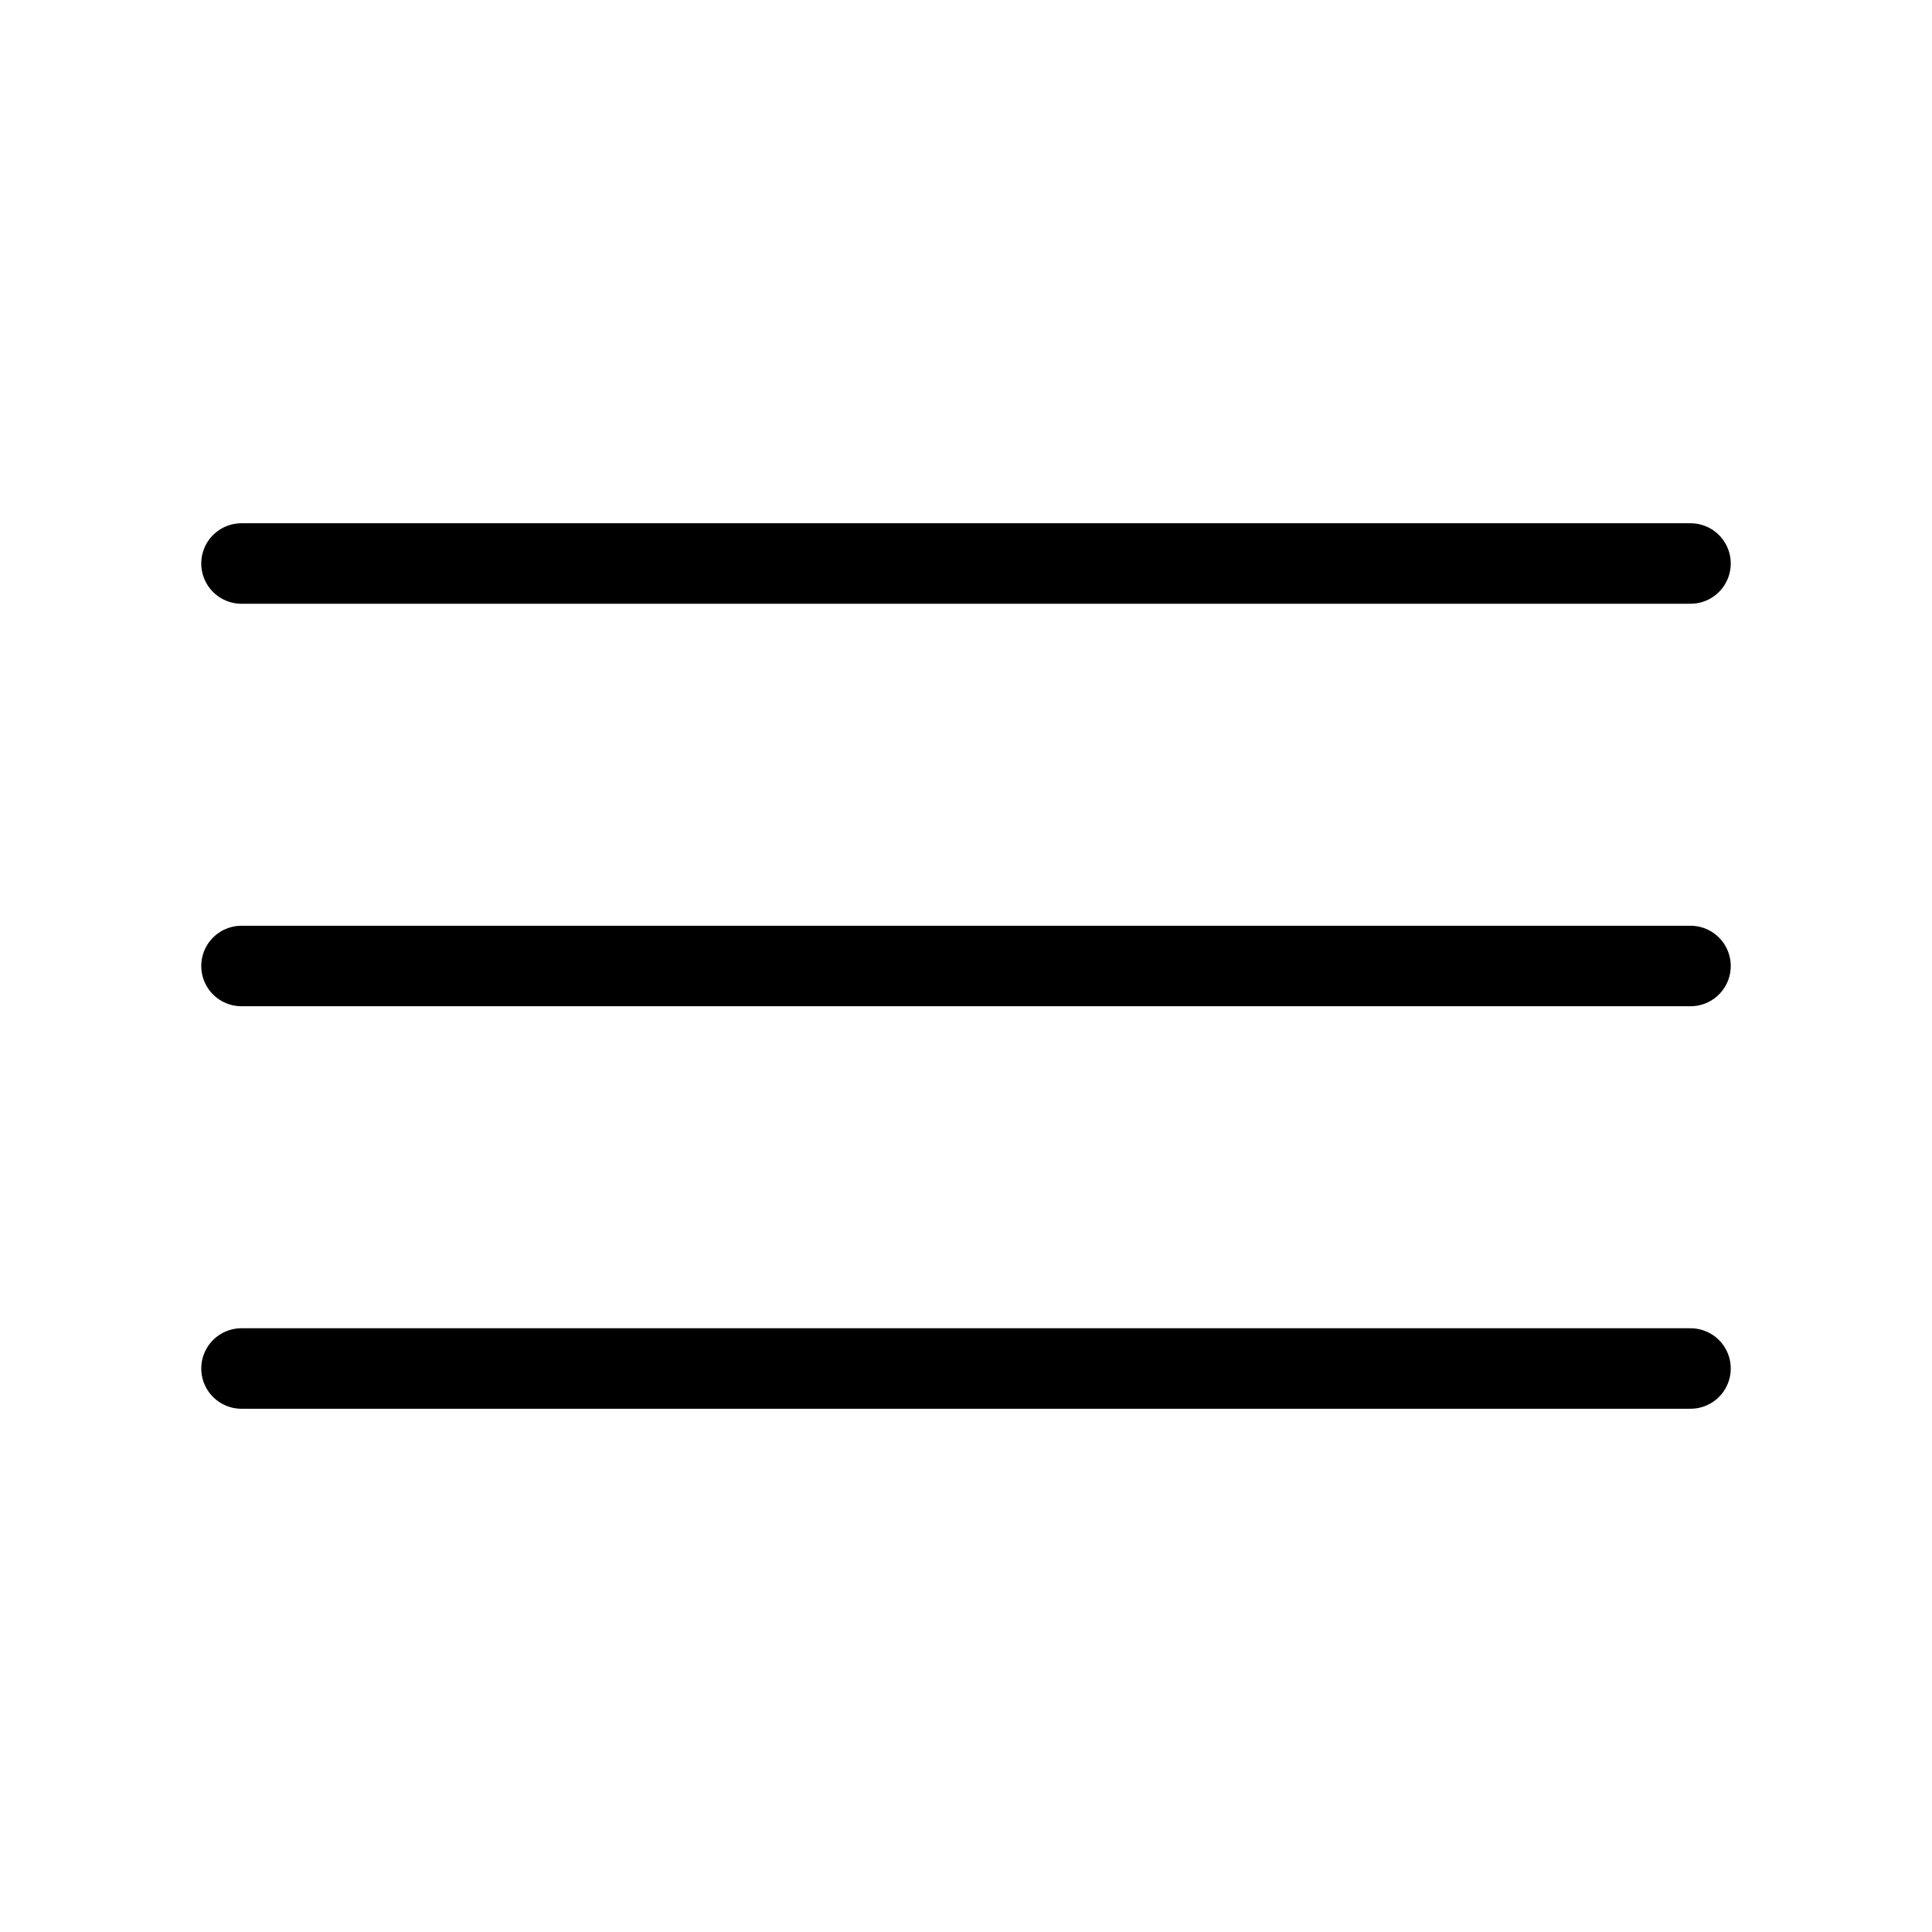
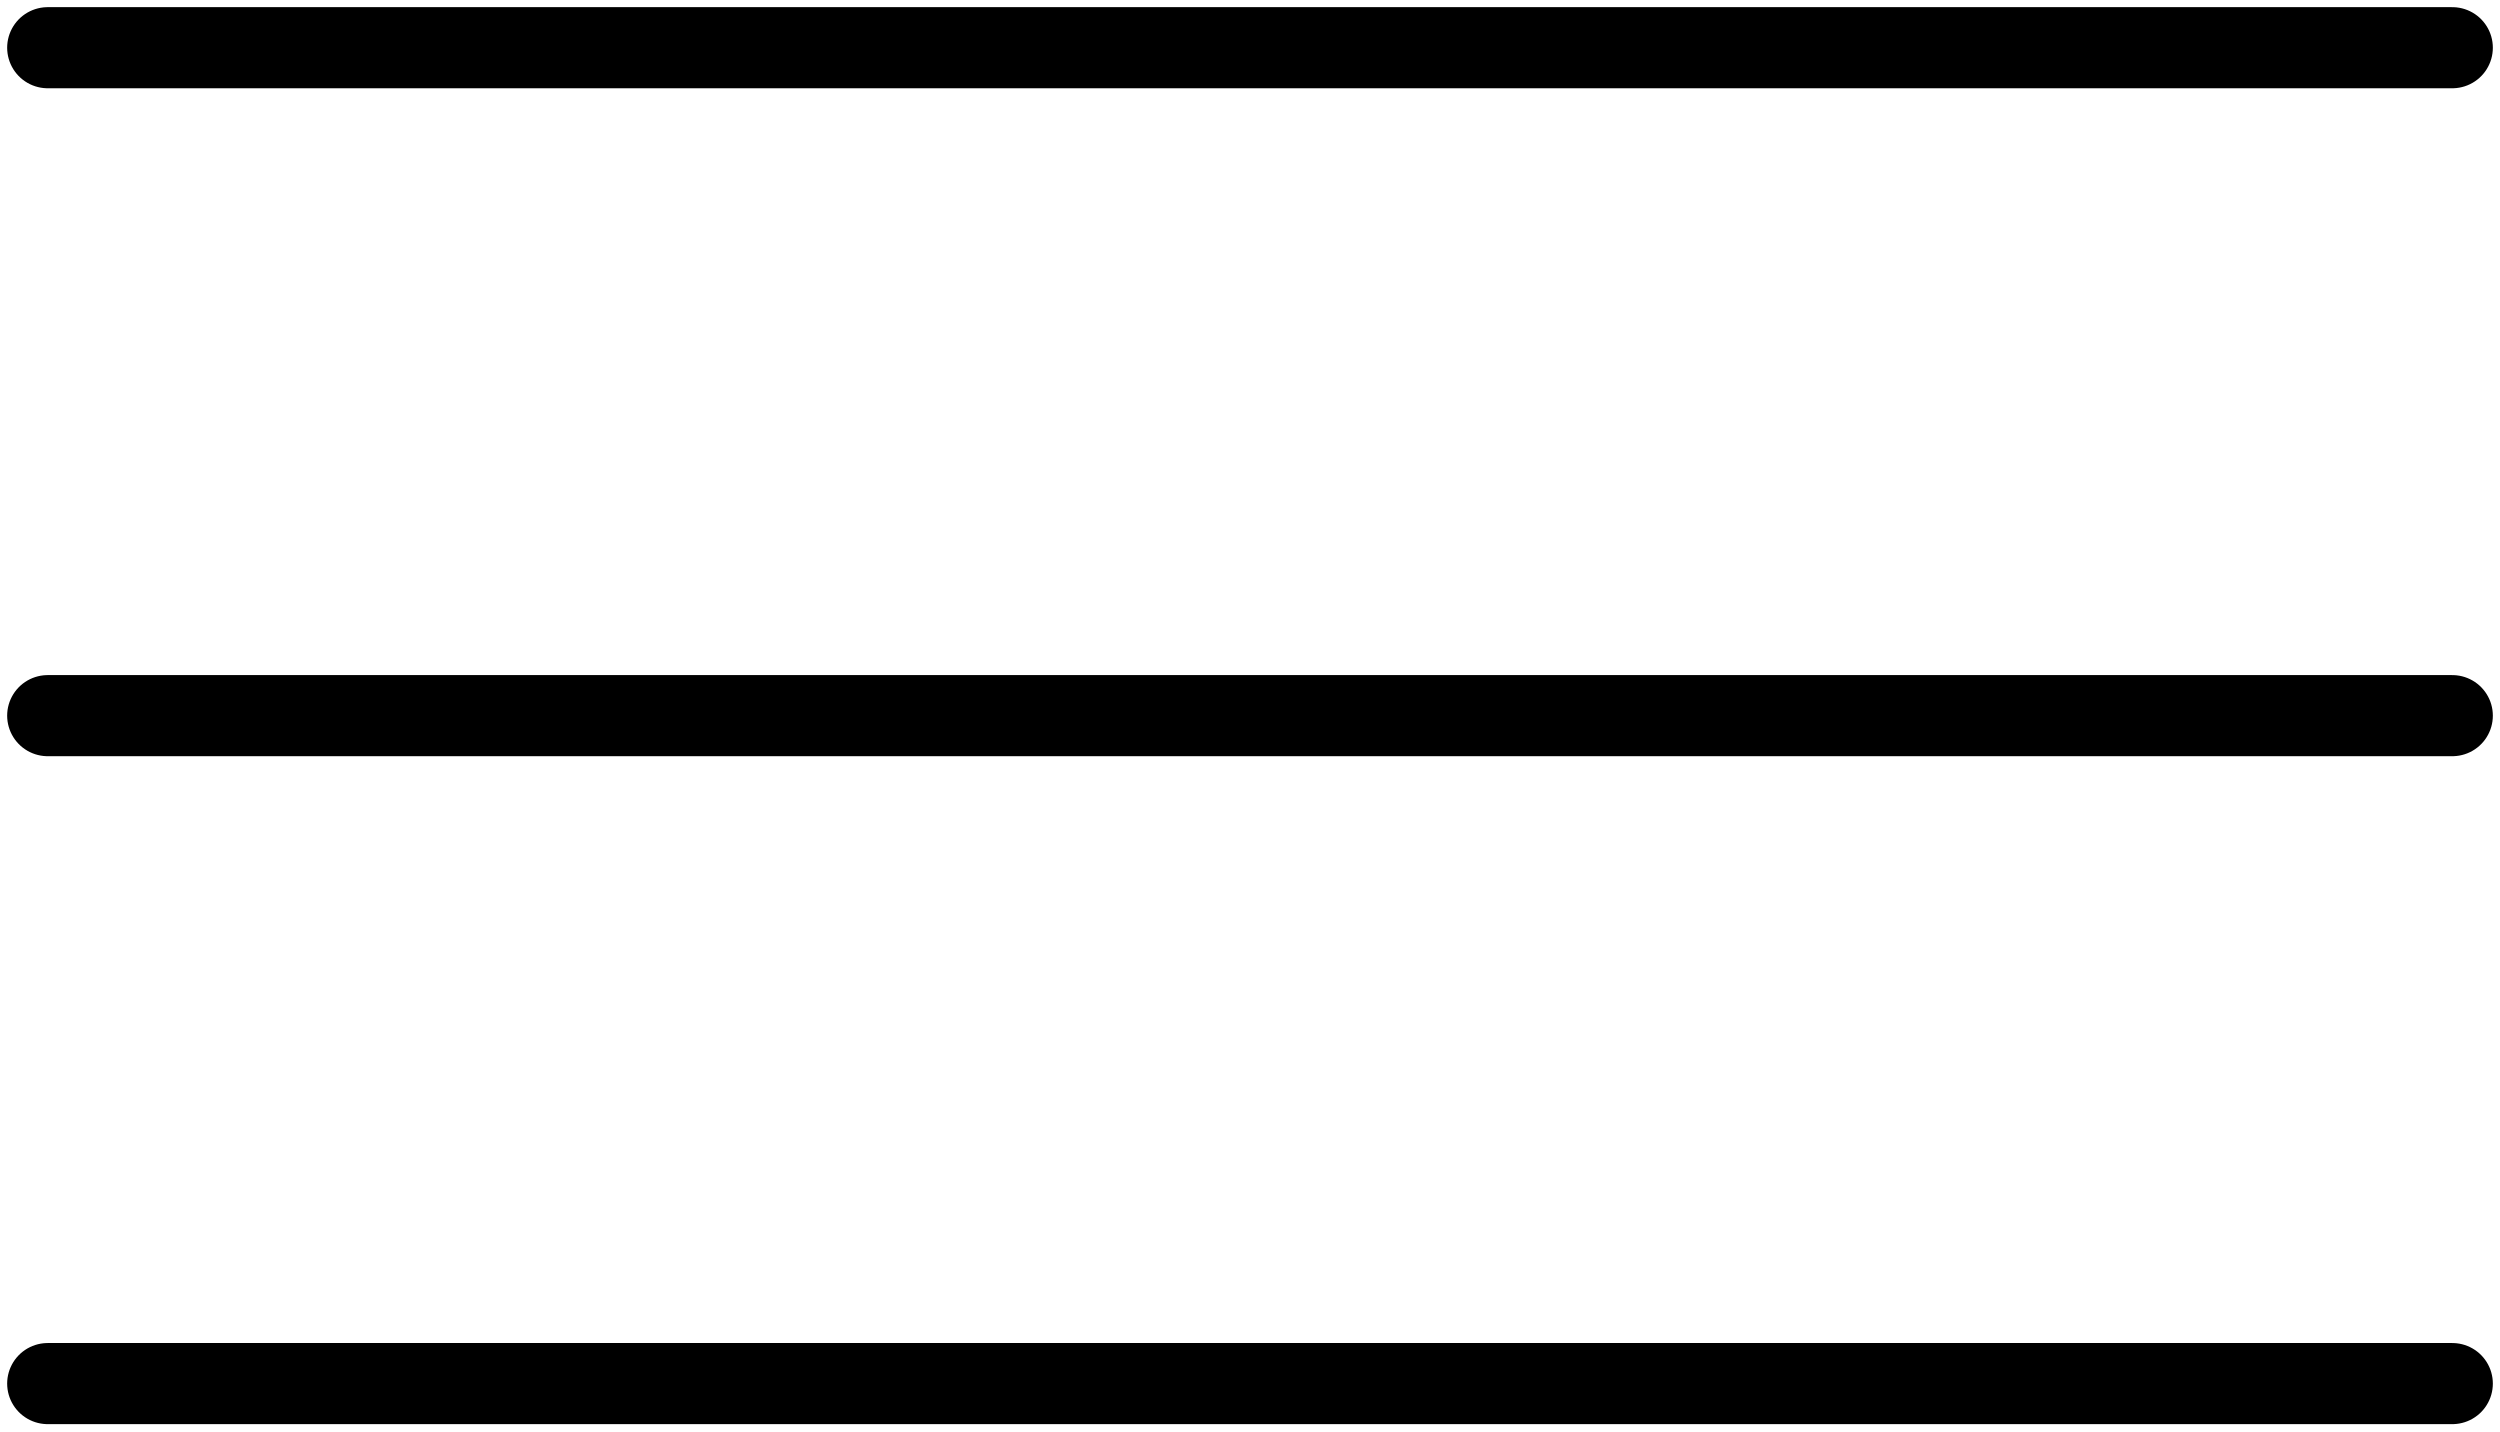
- <svg xmlns="http://www.w3.org/2000/svg" version="1.1" viewBox="0 0 24 24">
-   <g stroke-linecap="round" stroke-width="1" stroke="#000" fill="none" stroke-linejoin="round">
-     <line x1="21" x2="3" y1="7" y2="7" />
-     <line x1="21" x2="3" y1="12" y2="12" />
-     <line x1="21" x2="3" y1="17" y2="17" />
+ <svg xmlns="http://www.w3.org/2000/svg" version="1.1" id="Layer_1" x="0px" y="0px" viewBox="0 0 26.2 15" style="enable-background:new 0 0 26.2 15;" xml:space="preserve">
+   <style type="text/css">
+ 	.st0{fill:none;stroke:#000000;stroke-width:0.85;stroke-linecap:round;stroke-linejoin:round;}
+ </style>
+   <g>
+     <line class="st0" x1="25.7" y1="0.5" x2="0.5" y2="0.5" />
+     <line class="st0" x1="25.7" y1="7.5" x2="0.5" y2="7.5" />
+     <line class="st0" x1="25.7" y1="14.5" x2="0.5" y2="14.5" />
  </g>
</svg>
